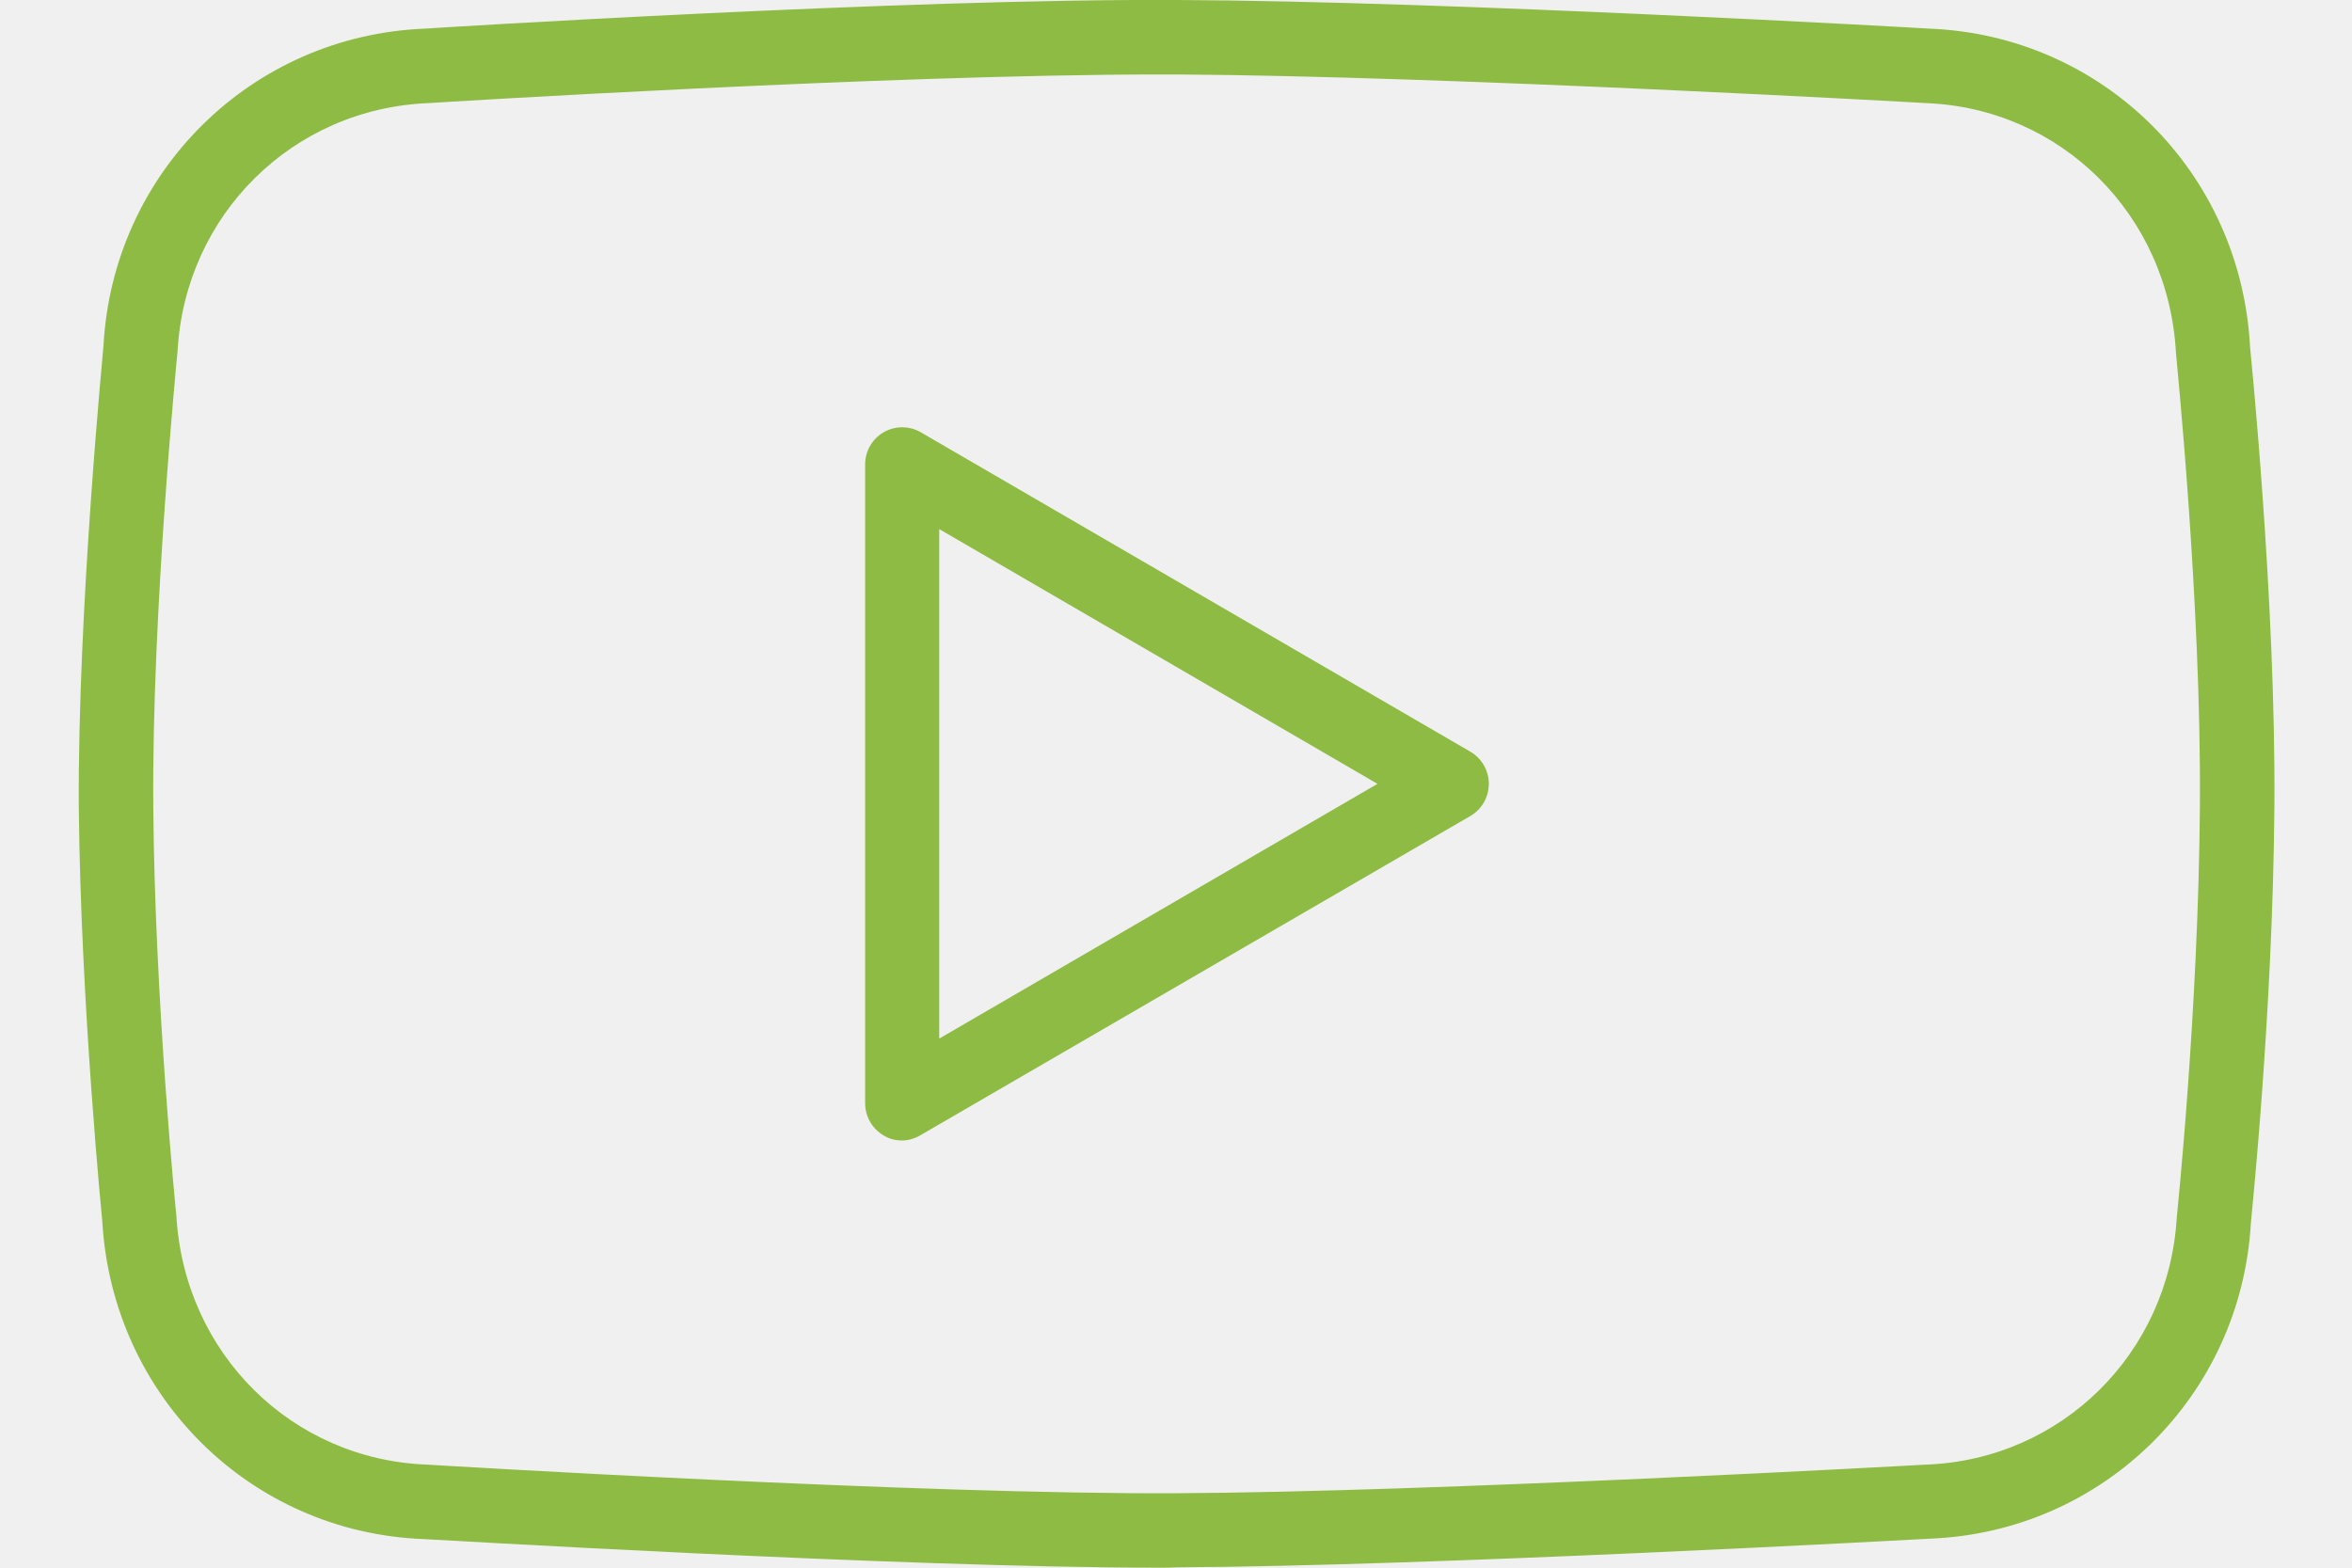
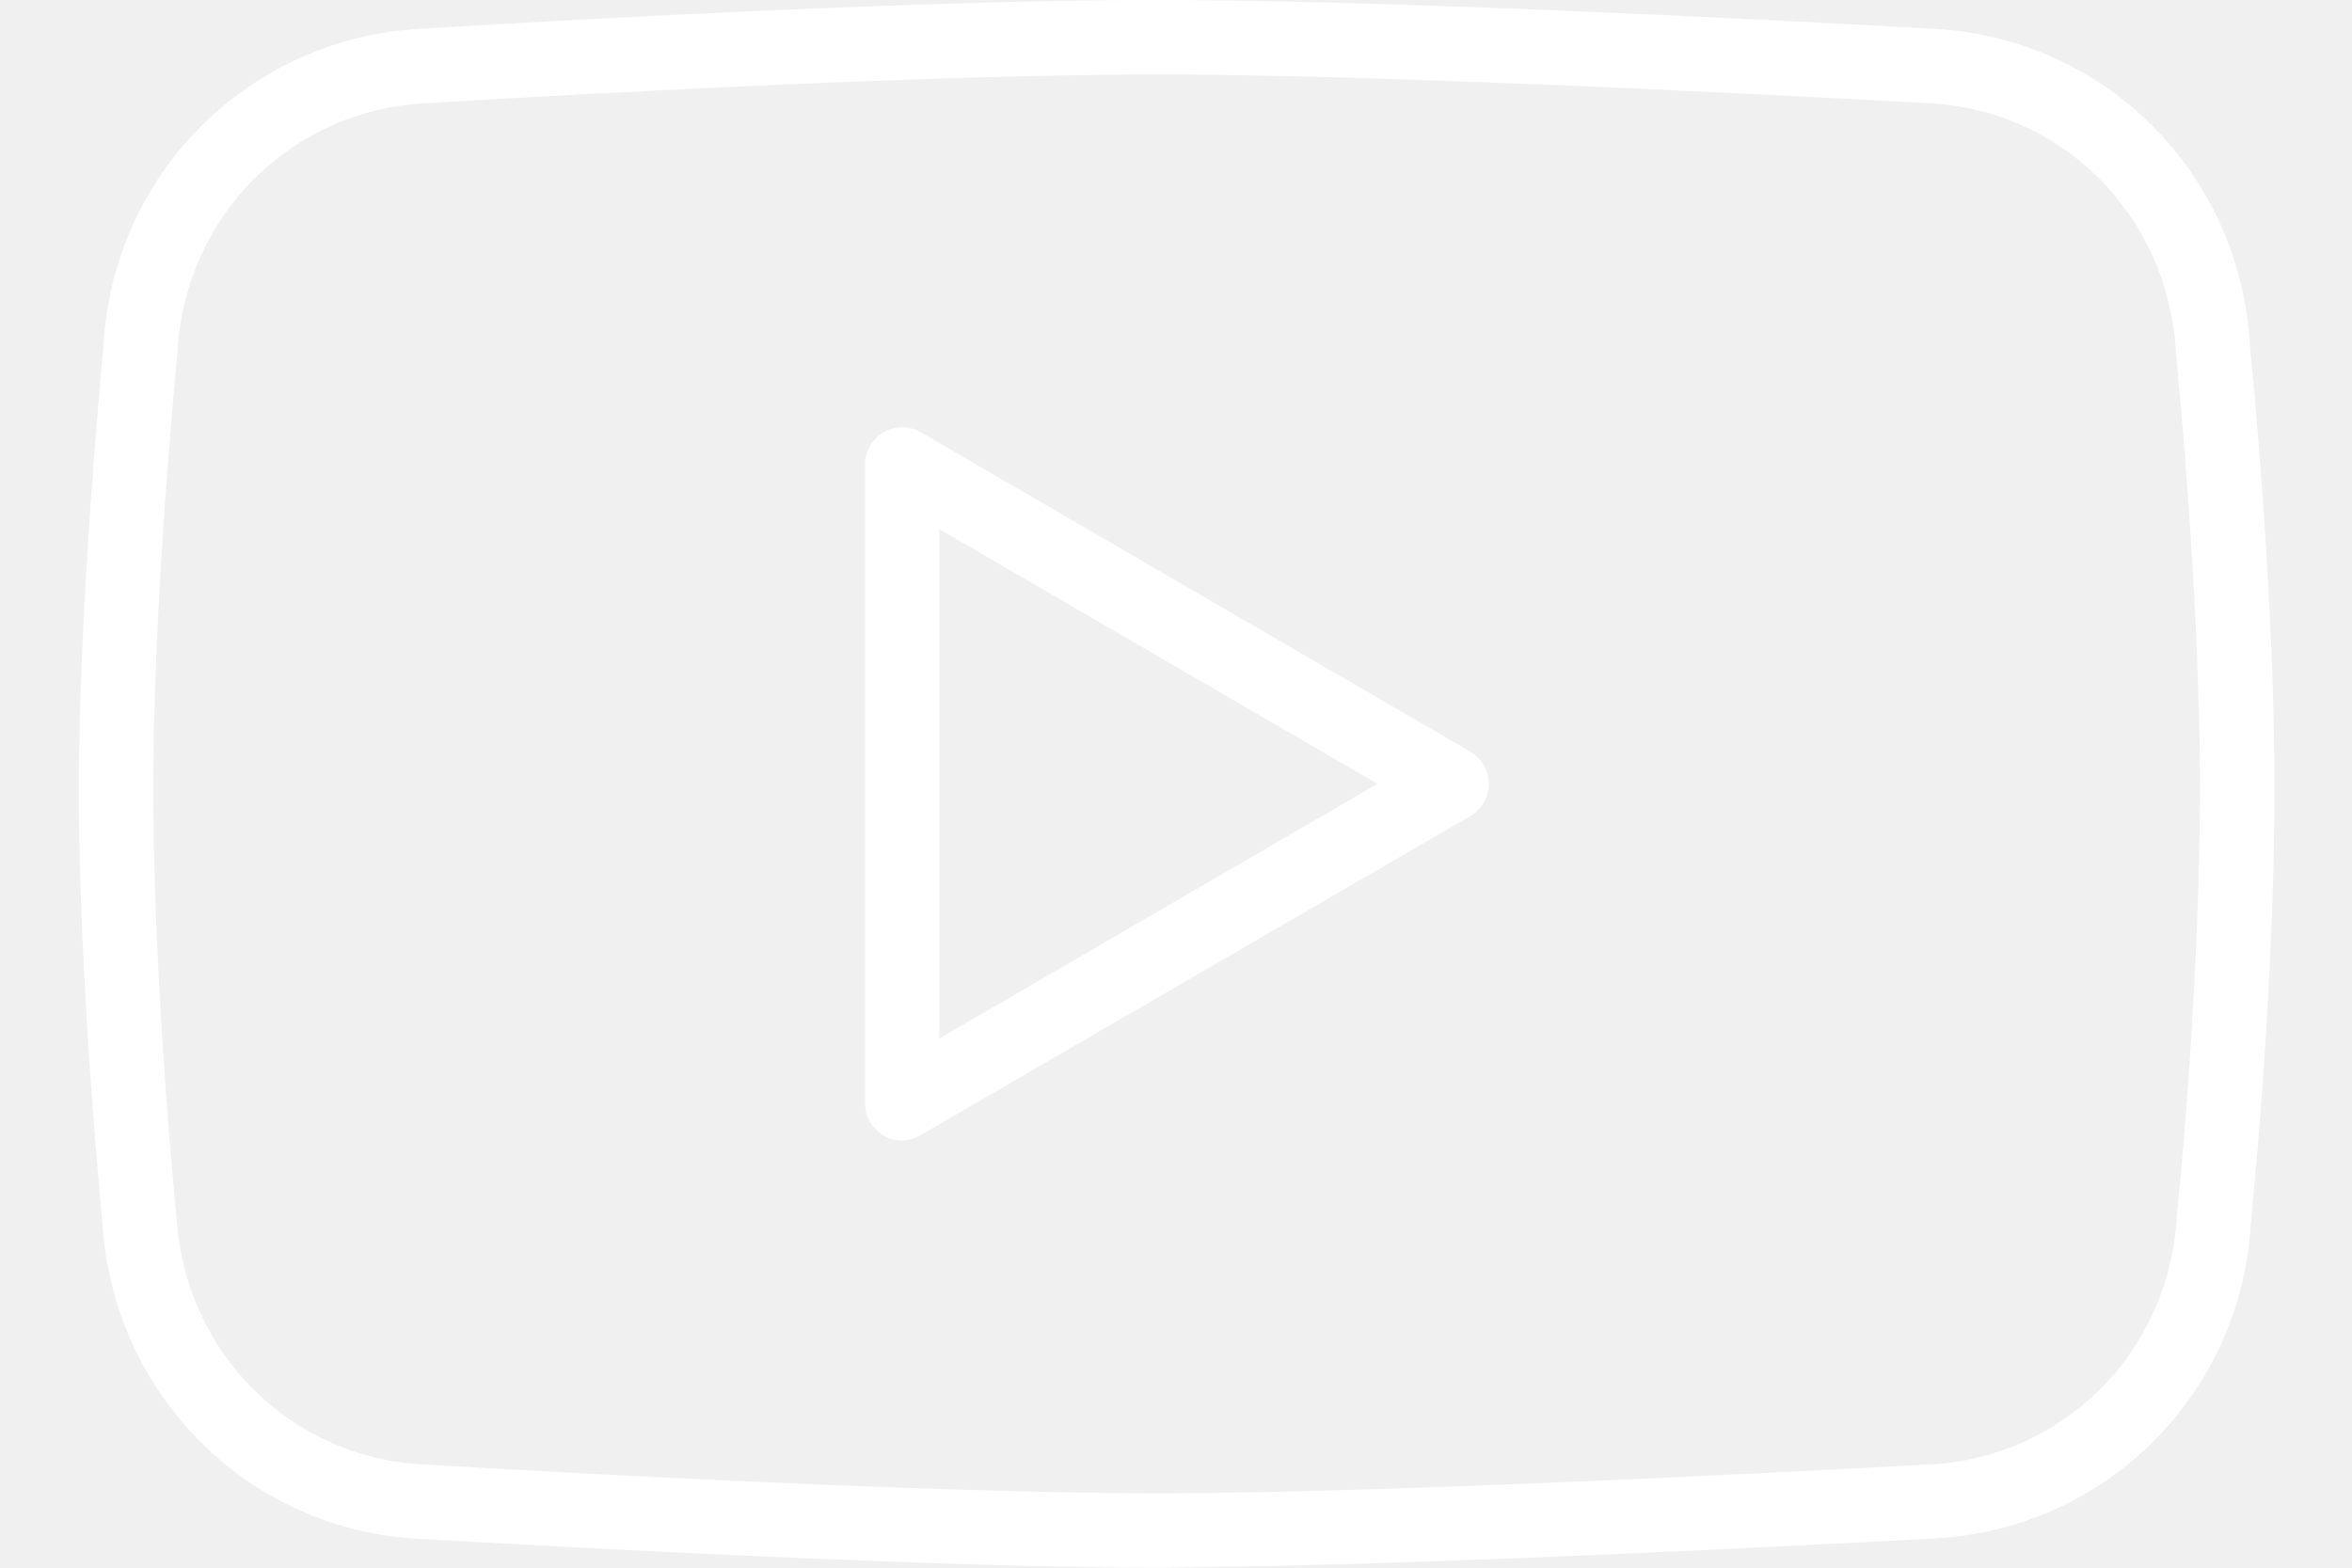
<svg xmlns="http://www.w3.org/2000/svg" version="1.1" id="Слой_1" x="0px" y="0px" viewBox="0 0 60 40" style="enable-background:new 0 0 60 40;" xml:space="preserve">
  <style type="text/css">
- 	.st0{fill:#8EBB43;}
+ 	.st0{fill:#fff;}
</style>
  <g>
    <path class="st0" d="M29.6,40c-6.63,0-18.68-0.73-18.8-0.73c-4.41-0.17-7.93-3.65-8.19-8.1c0-0.01-0.55-5.52-0.6-10.57   C1.98,15.54,2.64,8.88,2.64,8.82C2.88,4.4,6.41,0.9,10.85,0.73C10.95,0.72,23.1-0.04,30.04,0c6.93,0.03,19.04,0.72,19.17,0.73   c4.43,0.17,7.96,3.66,8.19,8.13c0,0.02,0.66,6.42,0.62,11.73c-0.04,5.3-0.6,10.57-0.6,10.62c-0.25,4.4-3.77,7.88-8.19,8.05   c-0.37,0.02-12.73,0.7-19.18,0.73C29.9,40,29.75,40,29.6,40z M29.57,1.9c-6.94,0-18.5,0.72-18.62,0.73   C7.46,2.76,4.72,5.49,4.53,8.96c-0.01,0.11-0.66,6.66-0.62,11.62c0.04,4.96,0.58,10.38,0.59,10.44c0.2,3.51,2.94,6.22,6.39,6.35   c0.15,0.01,12.69,0.77,19.14,0.73c6.47-0.03,18.97-0.72,19.09-0.73c0.01,0,0.01,0,0.02,0c3.45-0.13,6.19-2.84,6.39-6.31   c0.01-0.1,0.55-5.28,0.59-10.48c0.04-5.2-0.61-11.51-0.61-11.57c-0.19-3.53-2.93-6.25-6.39-6.38C48.98,2.62,36.91,1.94,30.03,1.9   C29.88,1.9,29.72,1.9,29.57,1.9z" />
    <path class="st0" d="M23.01,29.1c-0.16,0-0.33-0.04-0.47-0.13c-0.29-0.17-0.47-0.48-0.47-0.82V11.85c0-0.34,0.18-0.65,0.47-0.82   c0.29-0.17,0.66-0.17,0.95,0l14.02,8.15c0.29,0.17,0.47,0.48,0.47,0.82s-0.18,0.65-0.47,0.82l-14.02,8.14   C23.34,29.05,23.17,29.1,23.01,29.1z M23.96,13.5V26.5L35.14,20L23.96,13.5z" />
  </g>
</svg>
